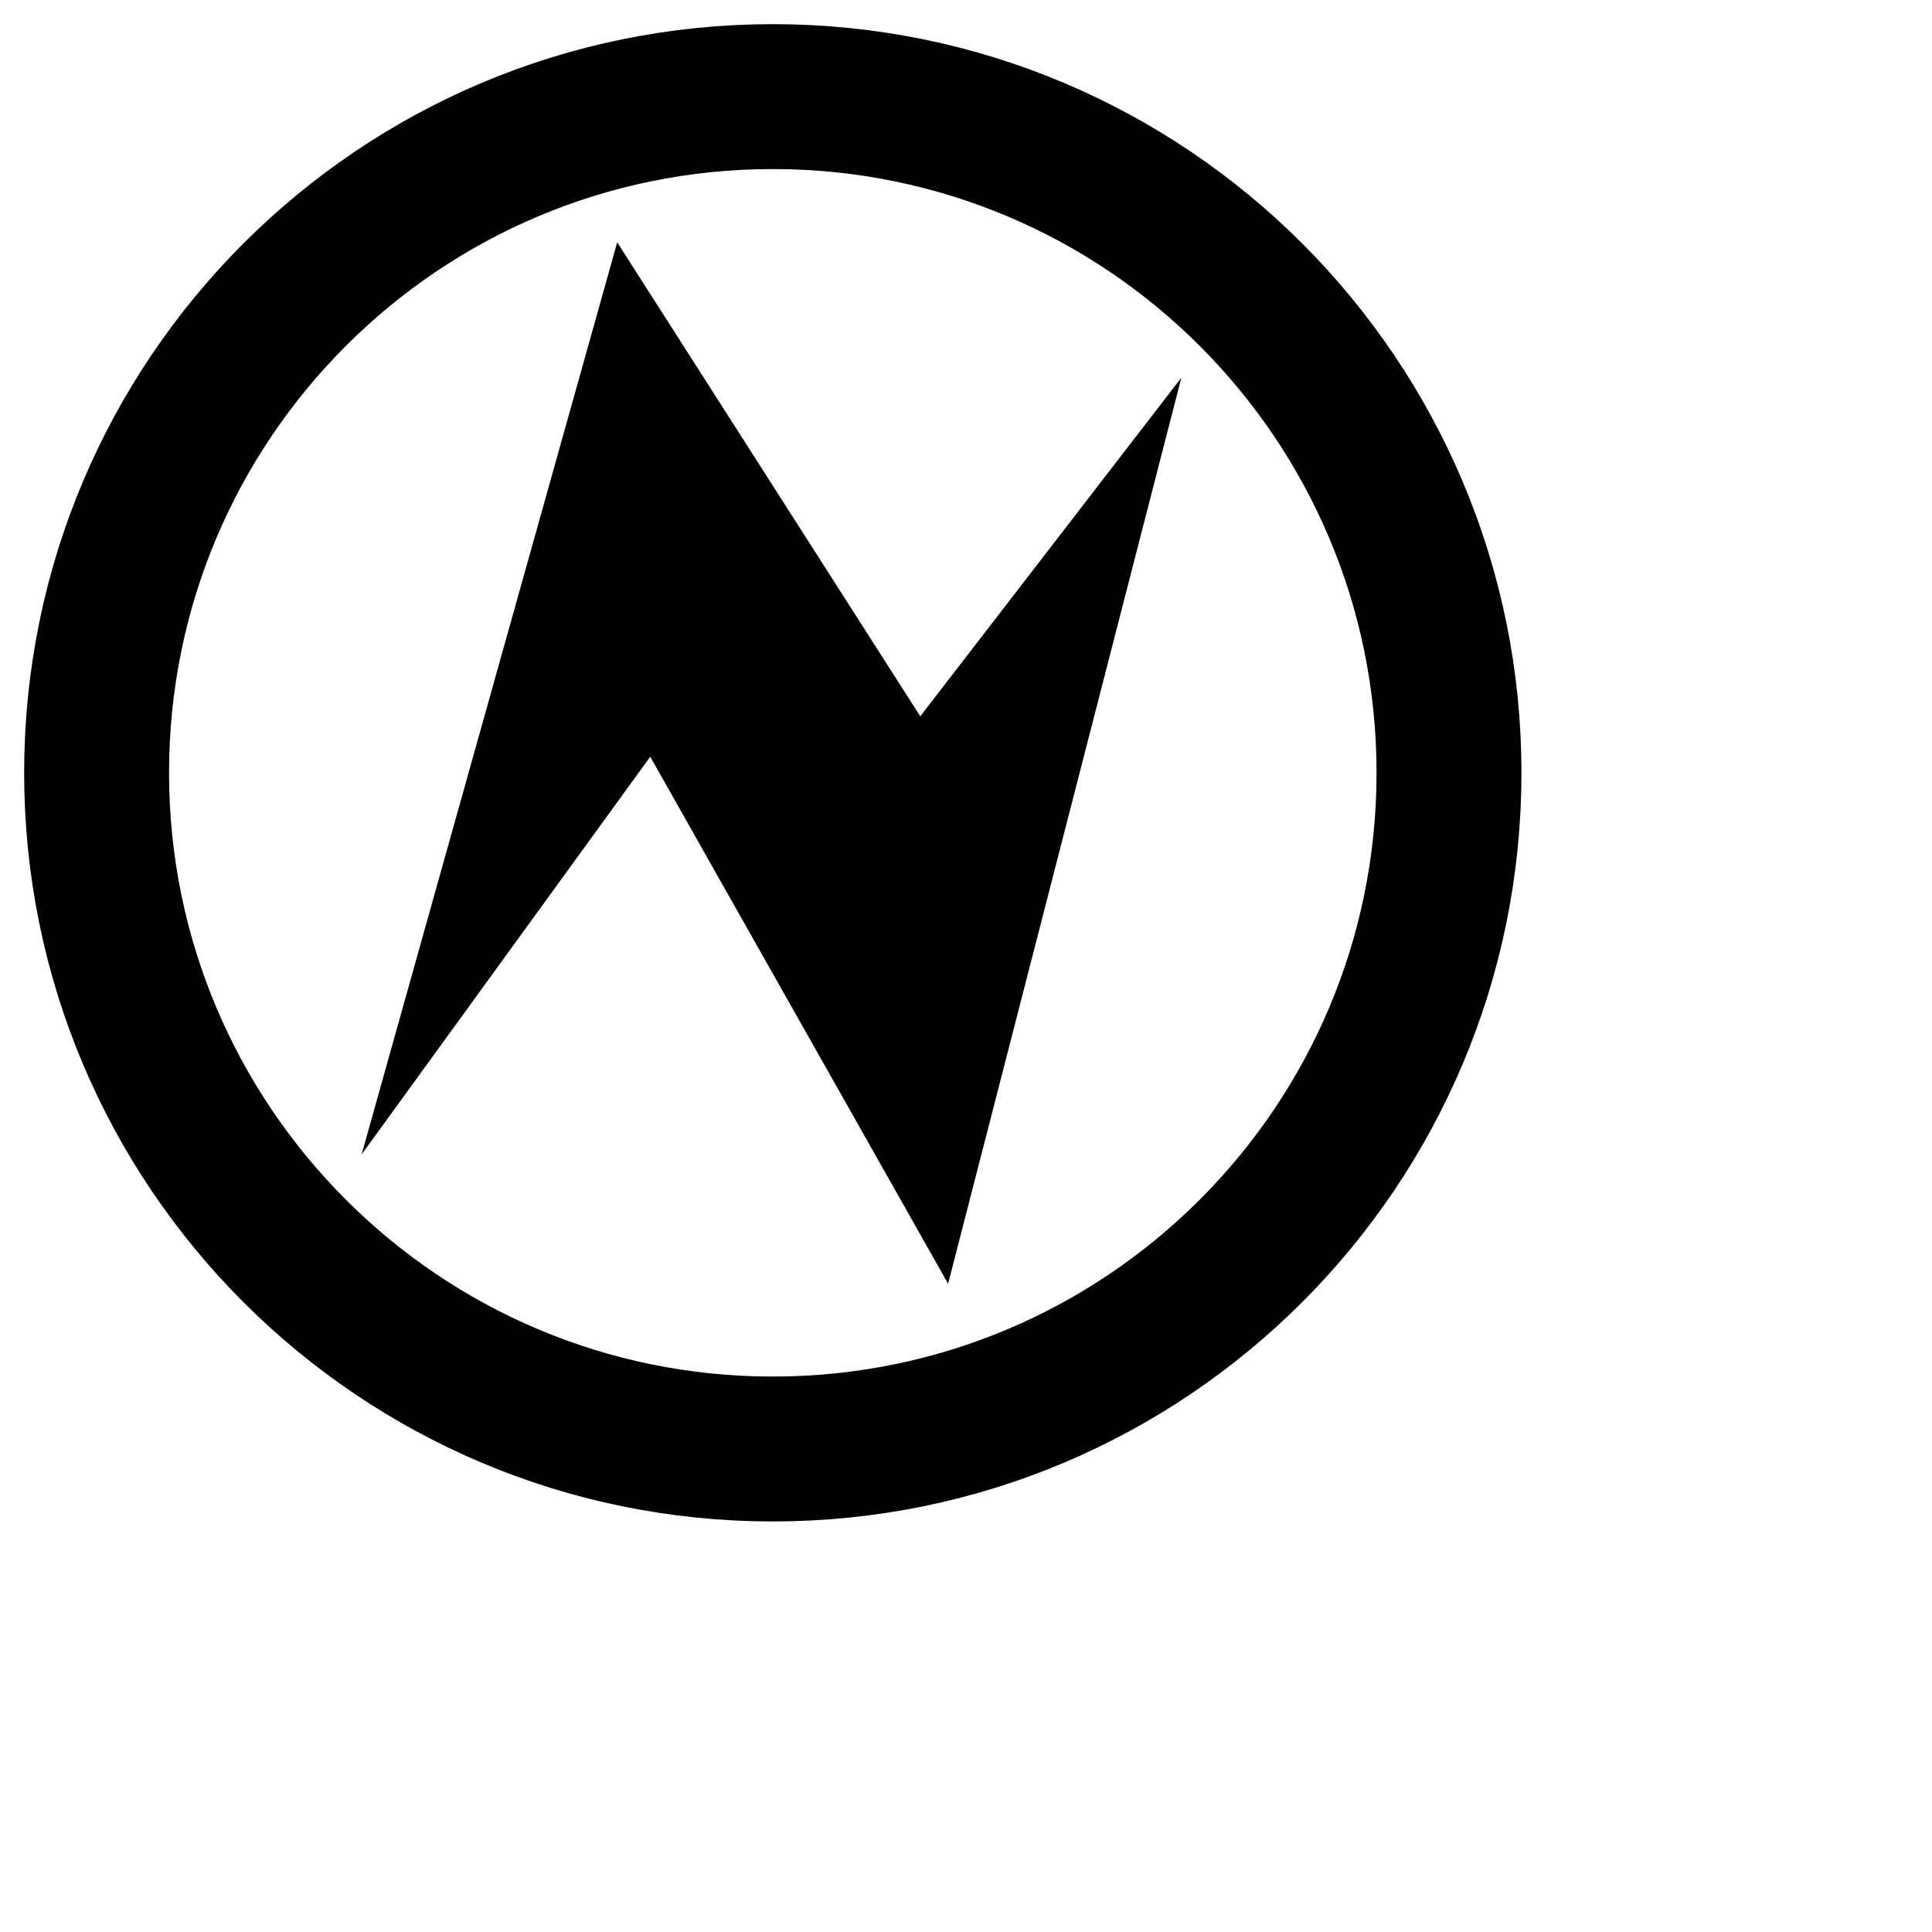
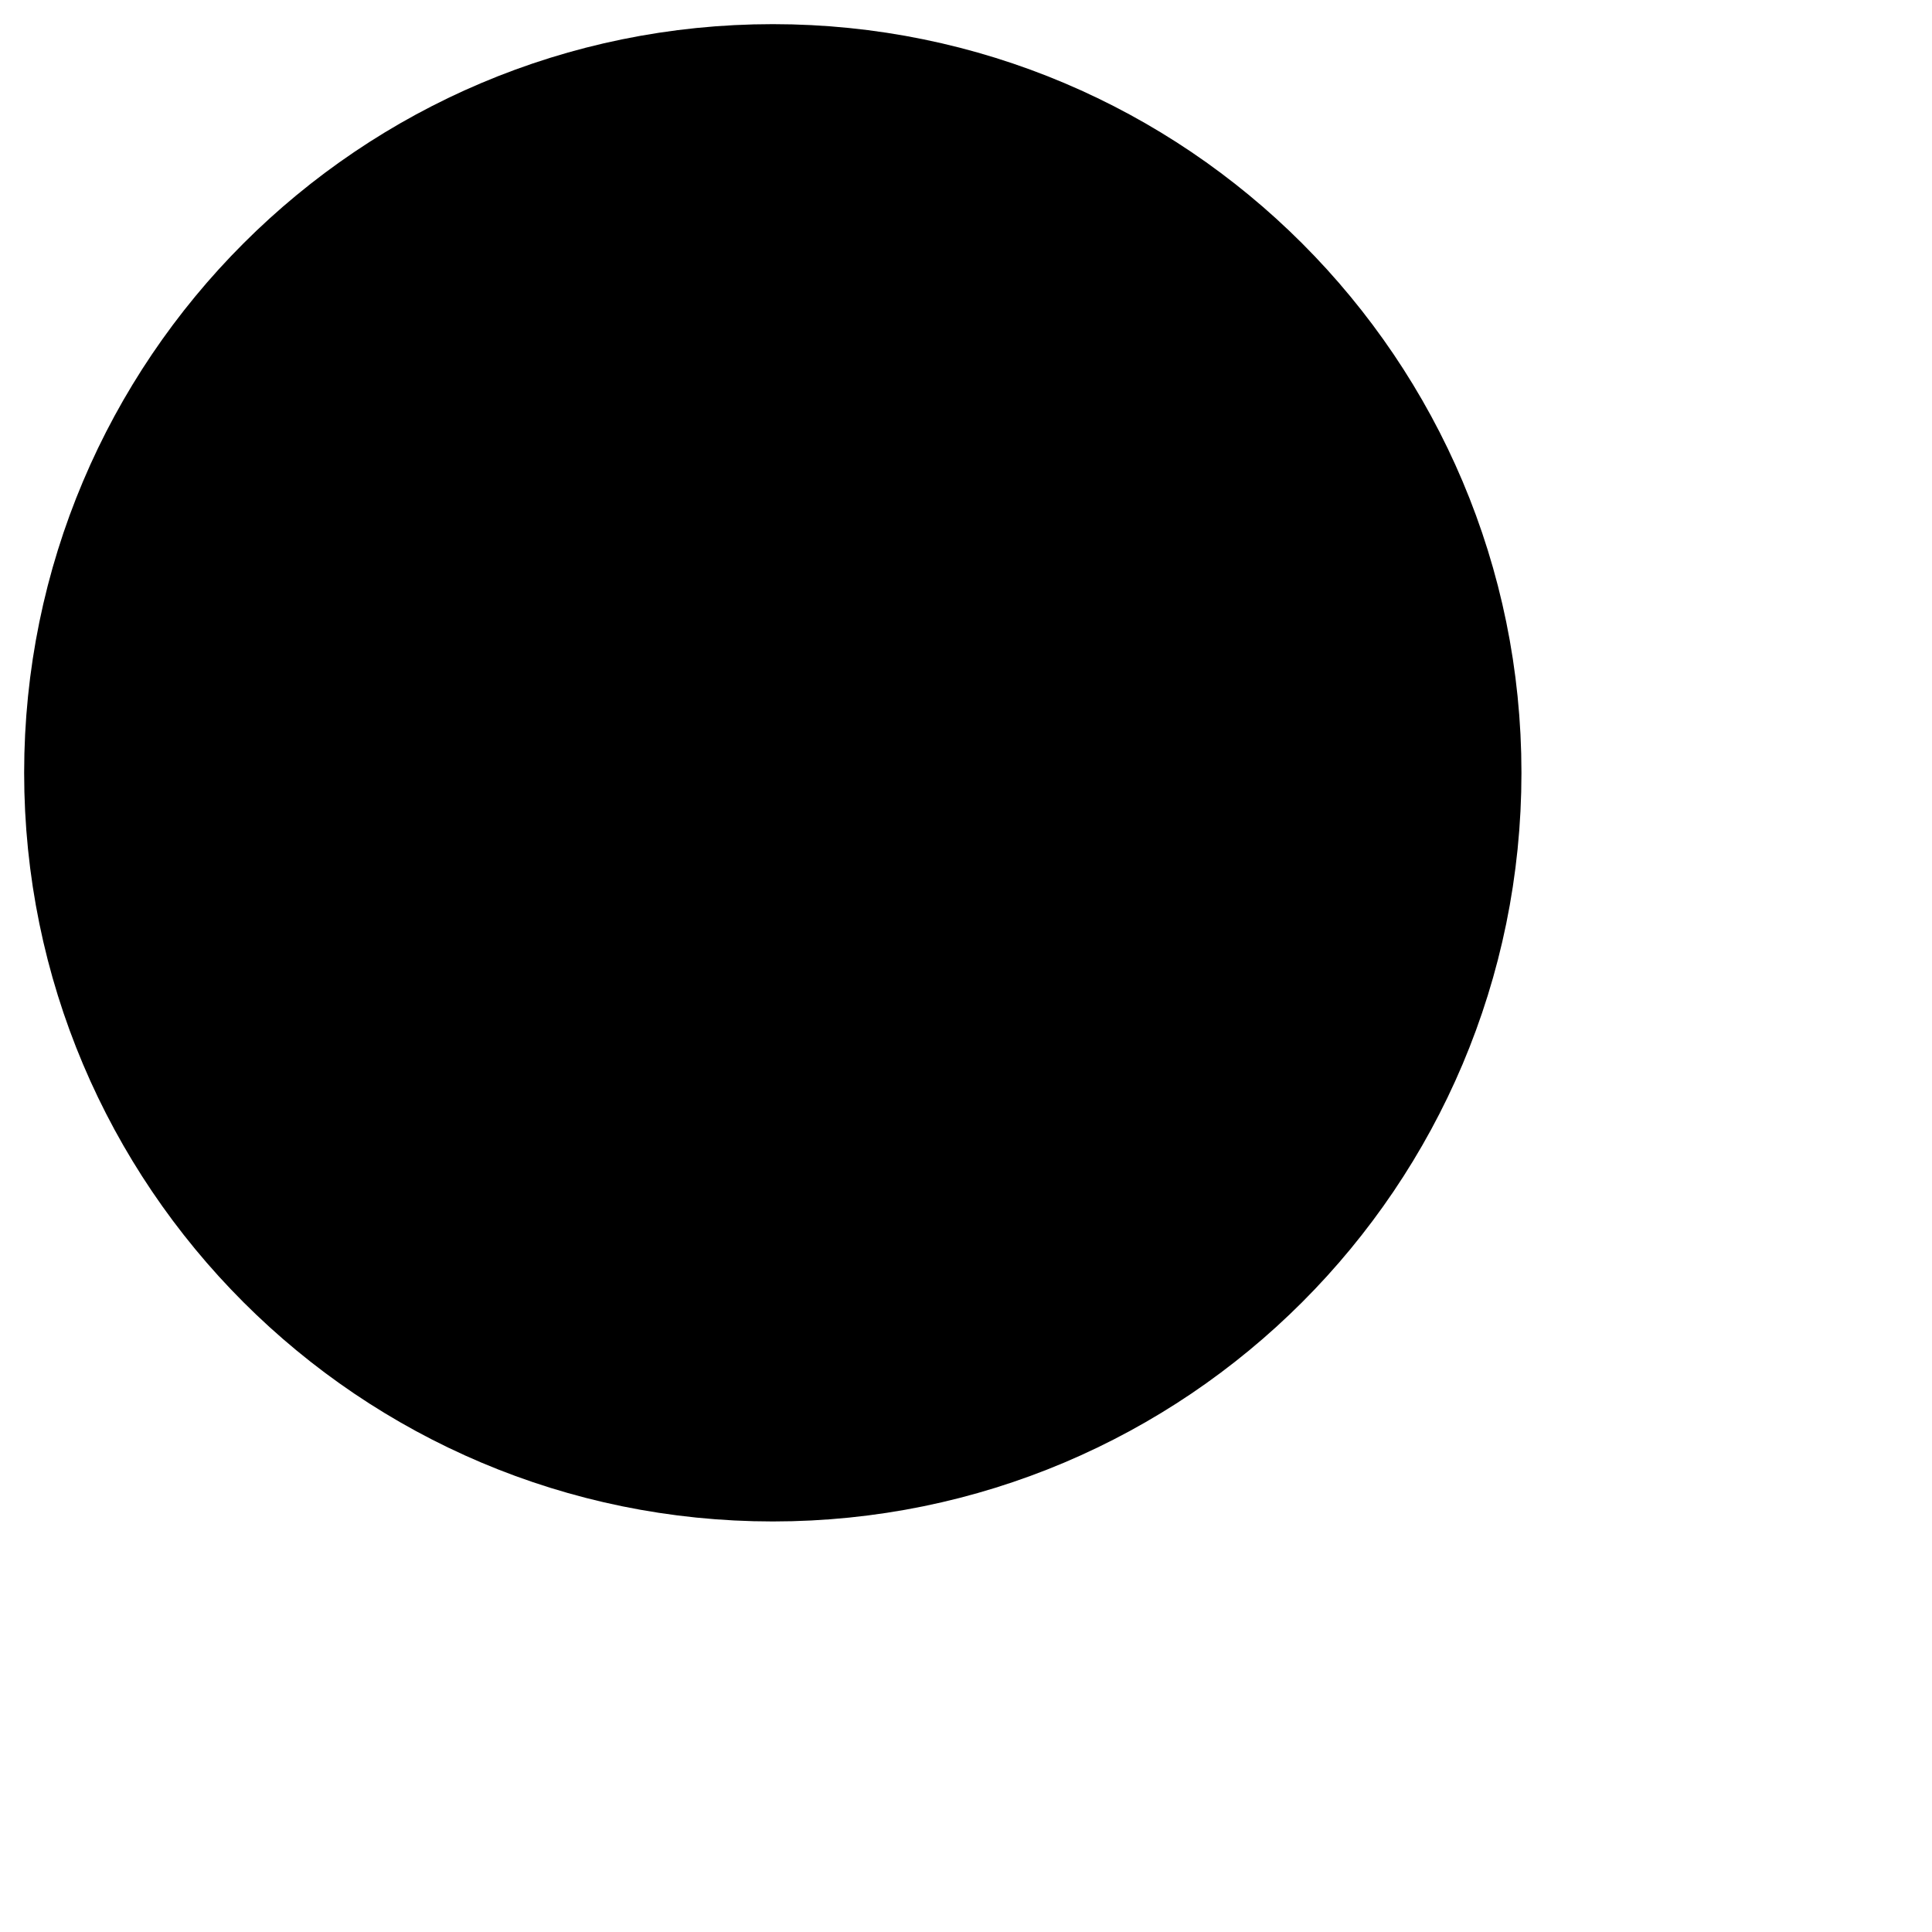
<svg xmlns="http://www.w3.org/2000/svg" xmlns:ns1="http://www.b3mn.org/oryx" width="40" height="40" version="1.0">
  <defs />
  <ns1:magnets>
    <ns1:magnet ns1:cx="16" ns1:cy="16" ns1:default="yes" />
  </ns1:magnets>
  <ns1:docker ns1:cx="16" ns1:cy="16" />
  <g pointer-events="fill">
    <defs>
-       <radialGradient id="background" cx="10%" cy="10%" r="100%" fx="10%" fy="10%">
-         <stop offset="0%" stop-color="#ffffff" stop-opacity="1" />
-         <stop id="fill_el" offset="100%" stop-color="#ffffff" stop-opacity="1" />
+       <radialGradient id="background">
+         <stop id="fill_el" />
      </radialGradient>
    </defs>
    <circle id="bg_frame" cx="16" cy="16" r="14" stroke="black" fill="url(#background) white" stroke-width="3" />
    <path fill="black" stroke="black" style="stroke-width:1.5;stroke-linecap:butt;stroke-linejoin:miter;stroke-miterlimit:10" d="M 22.821,11.172 L 19.367,24.59 L 13.541,14.282 L 9.339,20.072 L 13.049,6.832 L 18.996,16.133 L 22.821,11.172 z" id="errorPolygon" />
    <text font-size="11" id="text_name" x="16" y="32" ns1:align="top center" stroke="black" />
  </g>
</svg>
